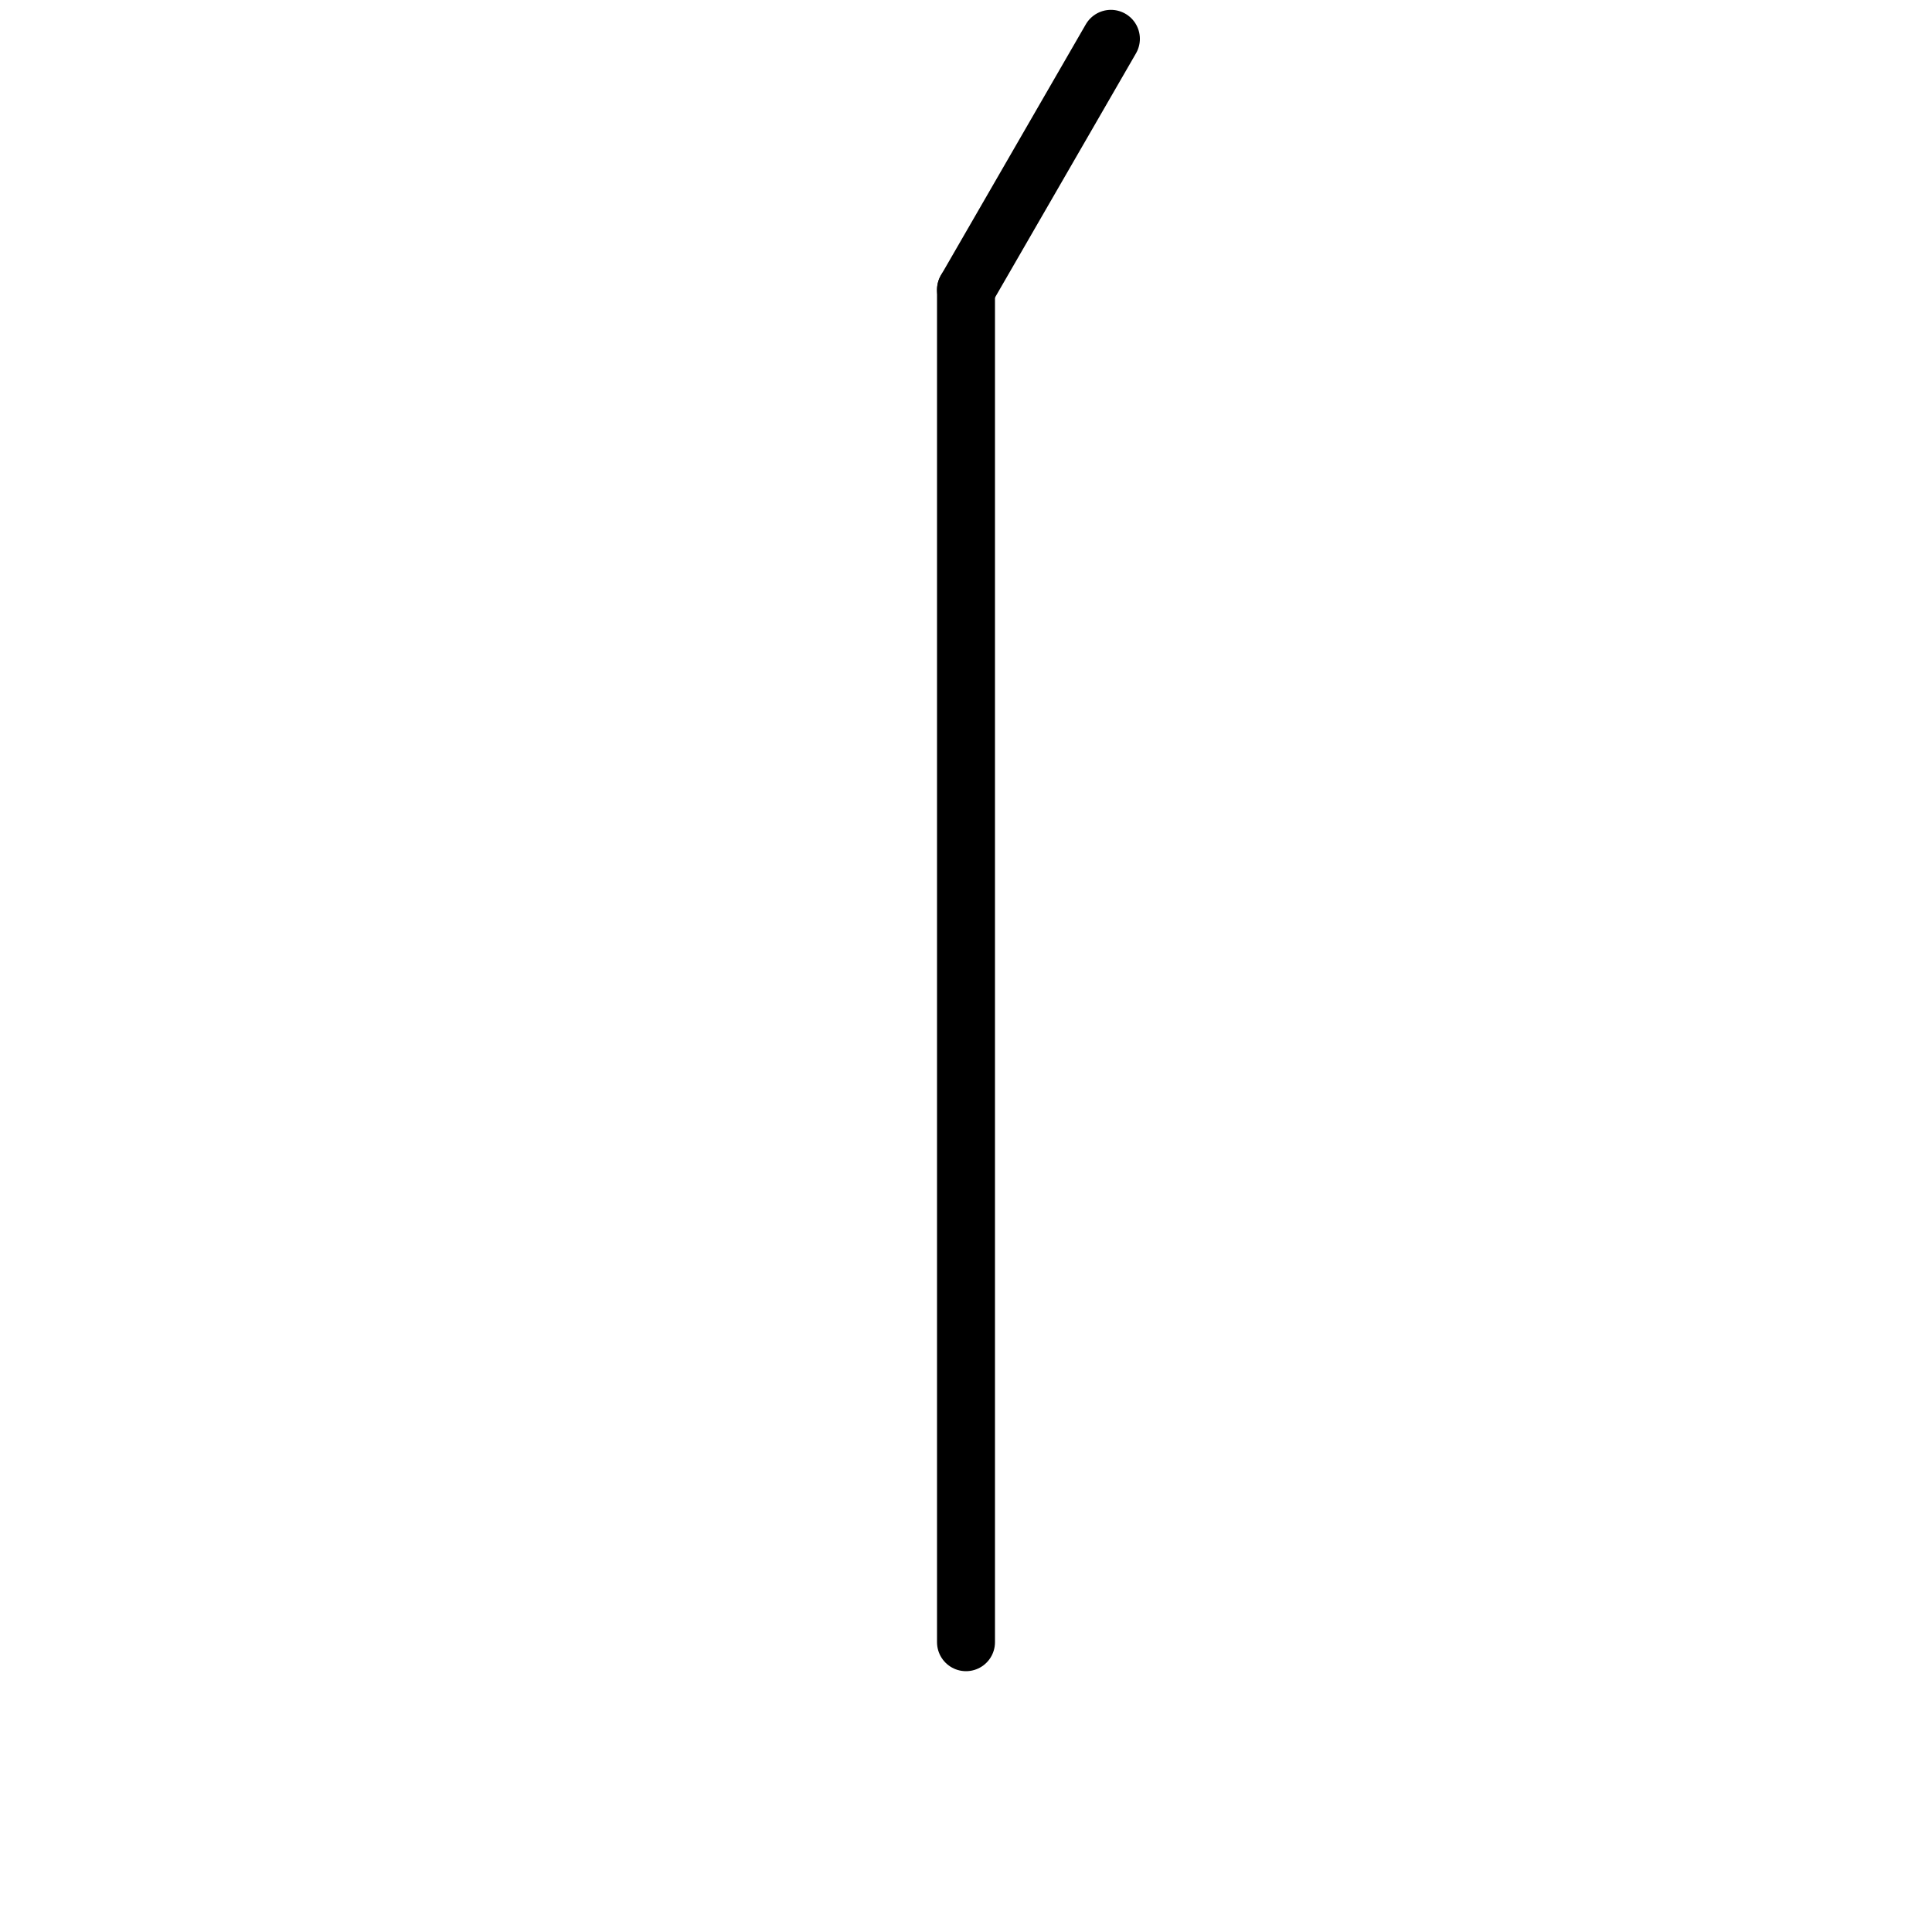
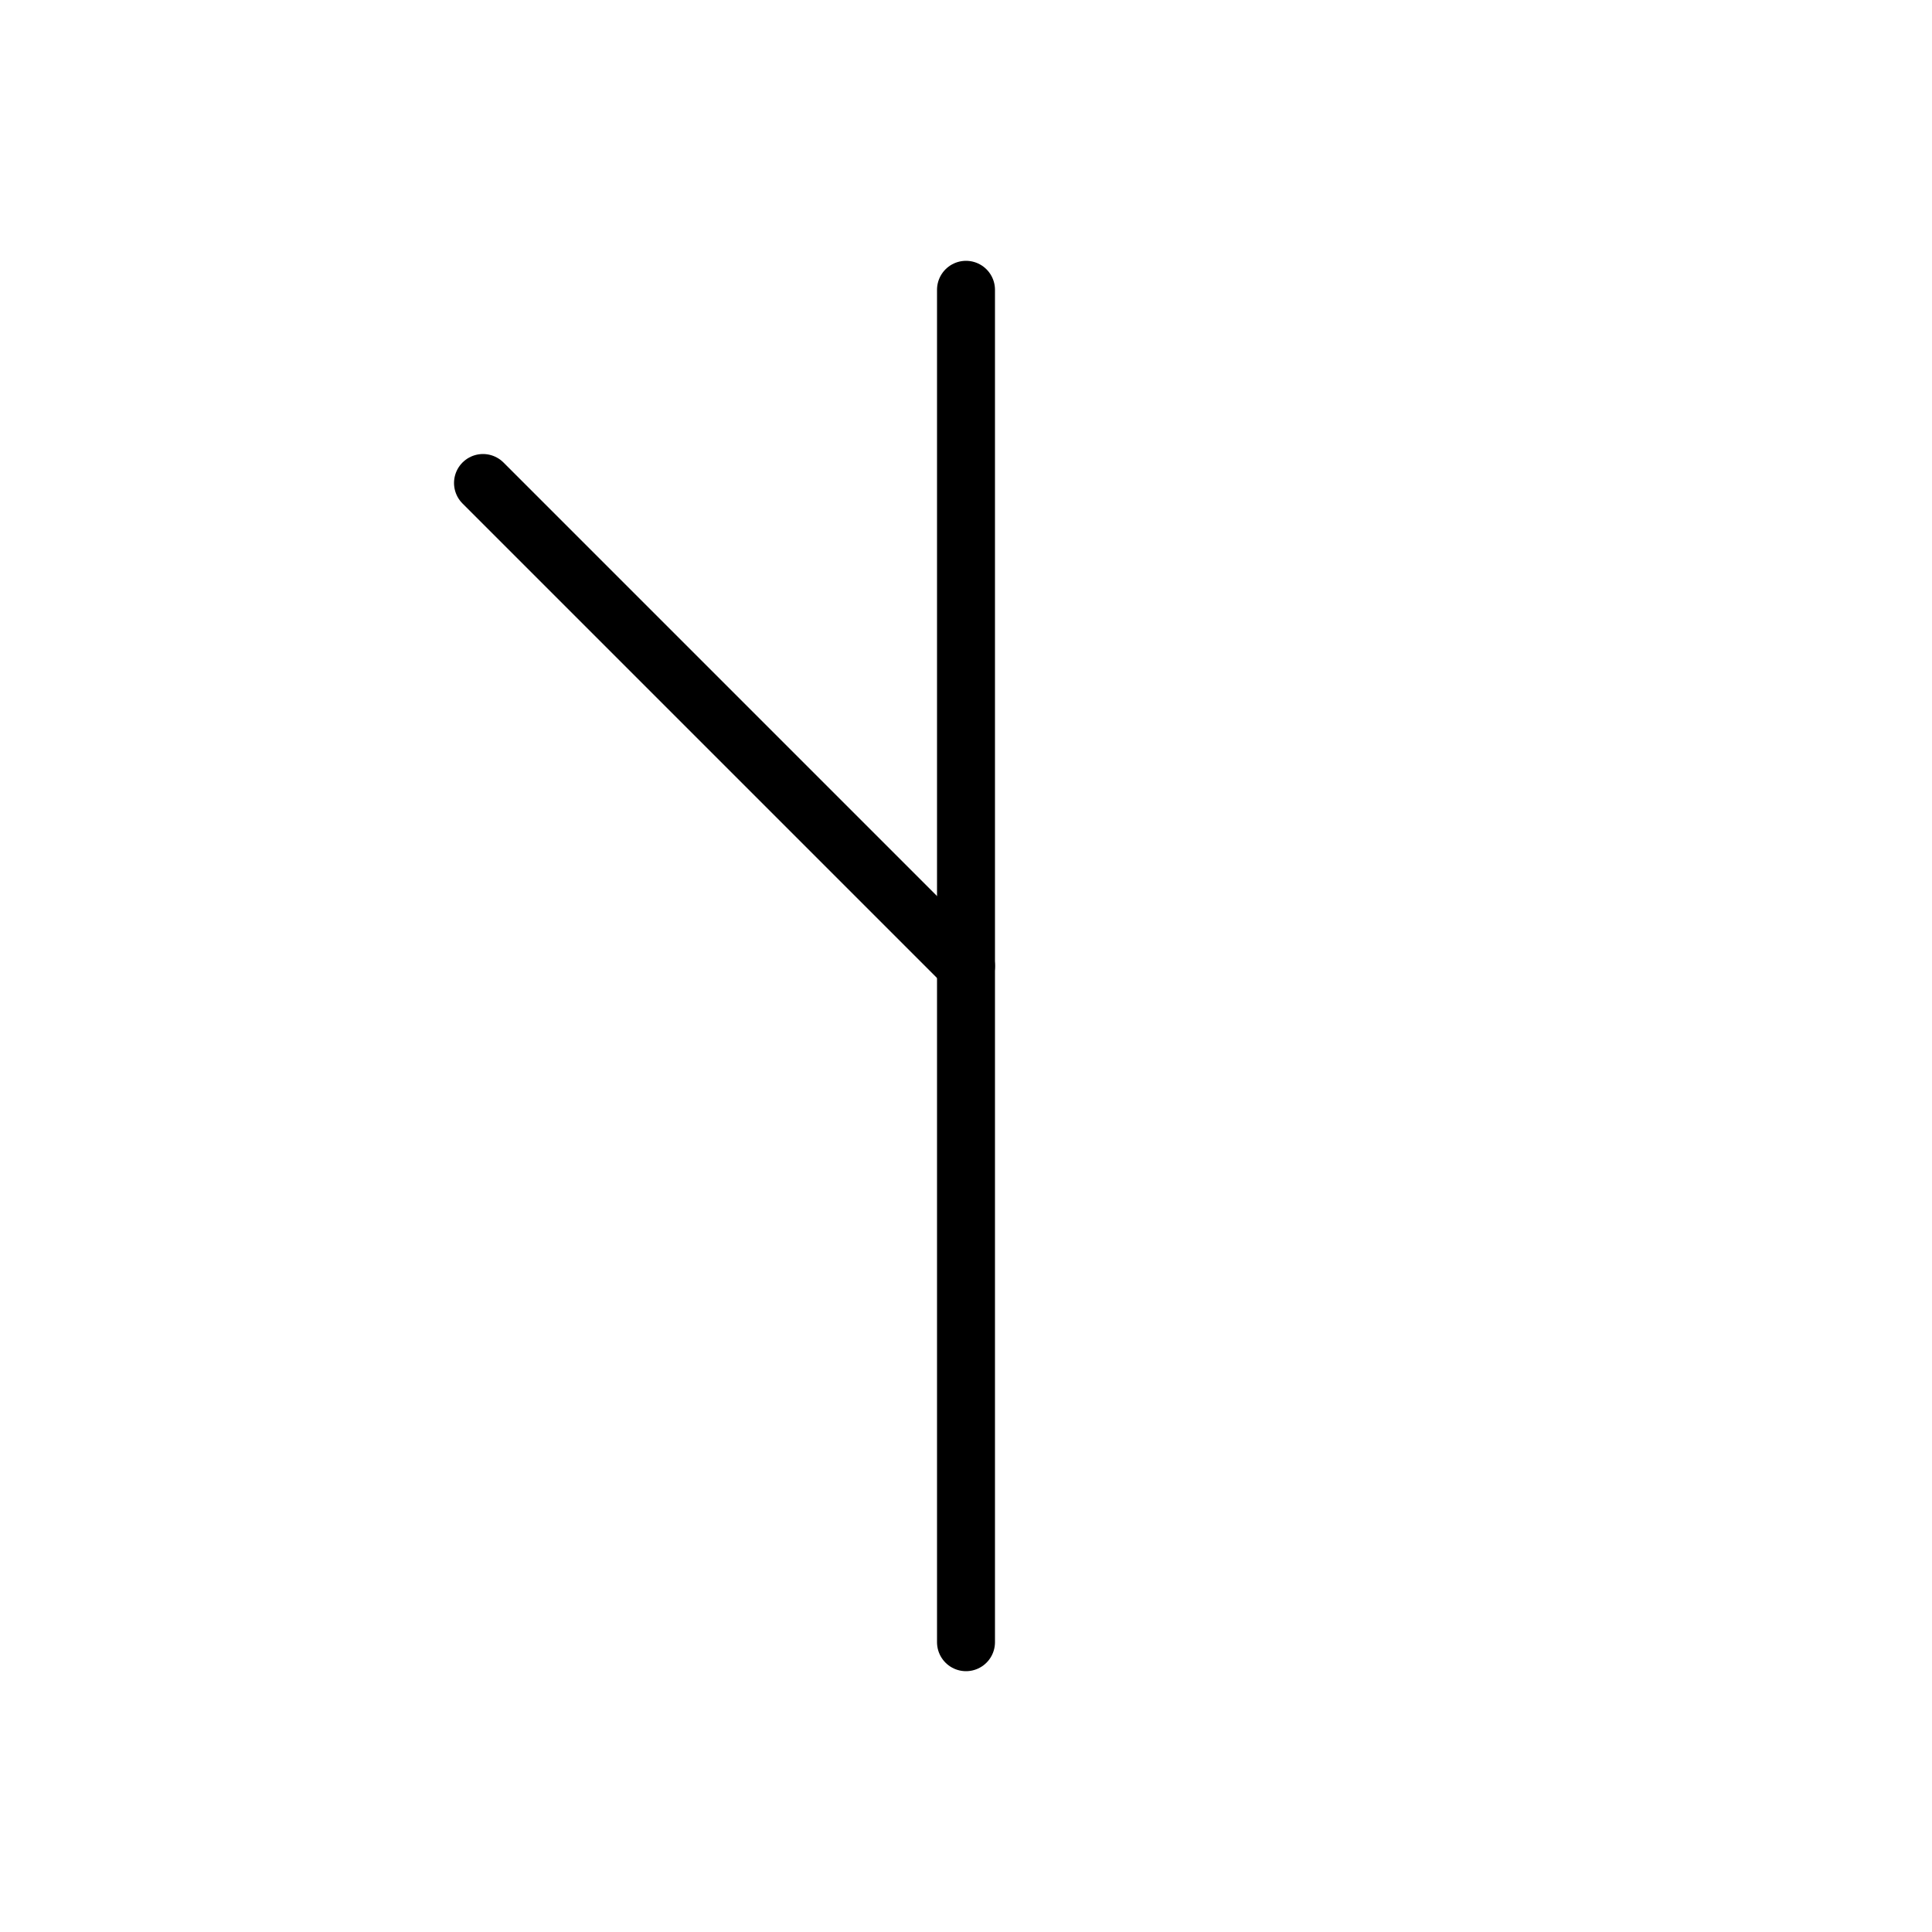
<svg xmlns="http://www.w3.org/2000/svg" viewBox="0 0 100 100" width="100" height="100">
  <line x1="50.0" y1="15" x2="50.0" y2="85" stroke="black" stroke-width="3" stroke-linecap="round" />
-   <line x1="50.0" y1="15" x2="57.5" y2="2.01" stroke="black" stroke-width="3" stroke-linecap="round" />
+   <line x1="50.0" y1="50.0" x2="25.0" y2="25.0" stroke="black" stroke-width="3" stroke-linecap="round" />
</svg>
